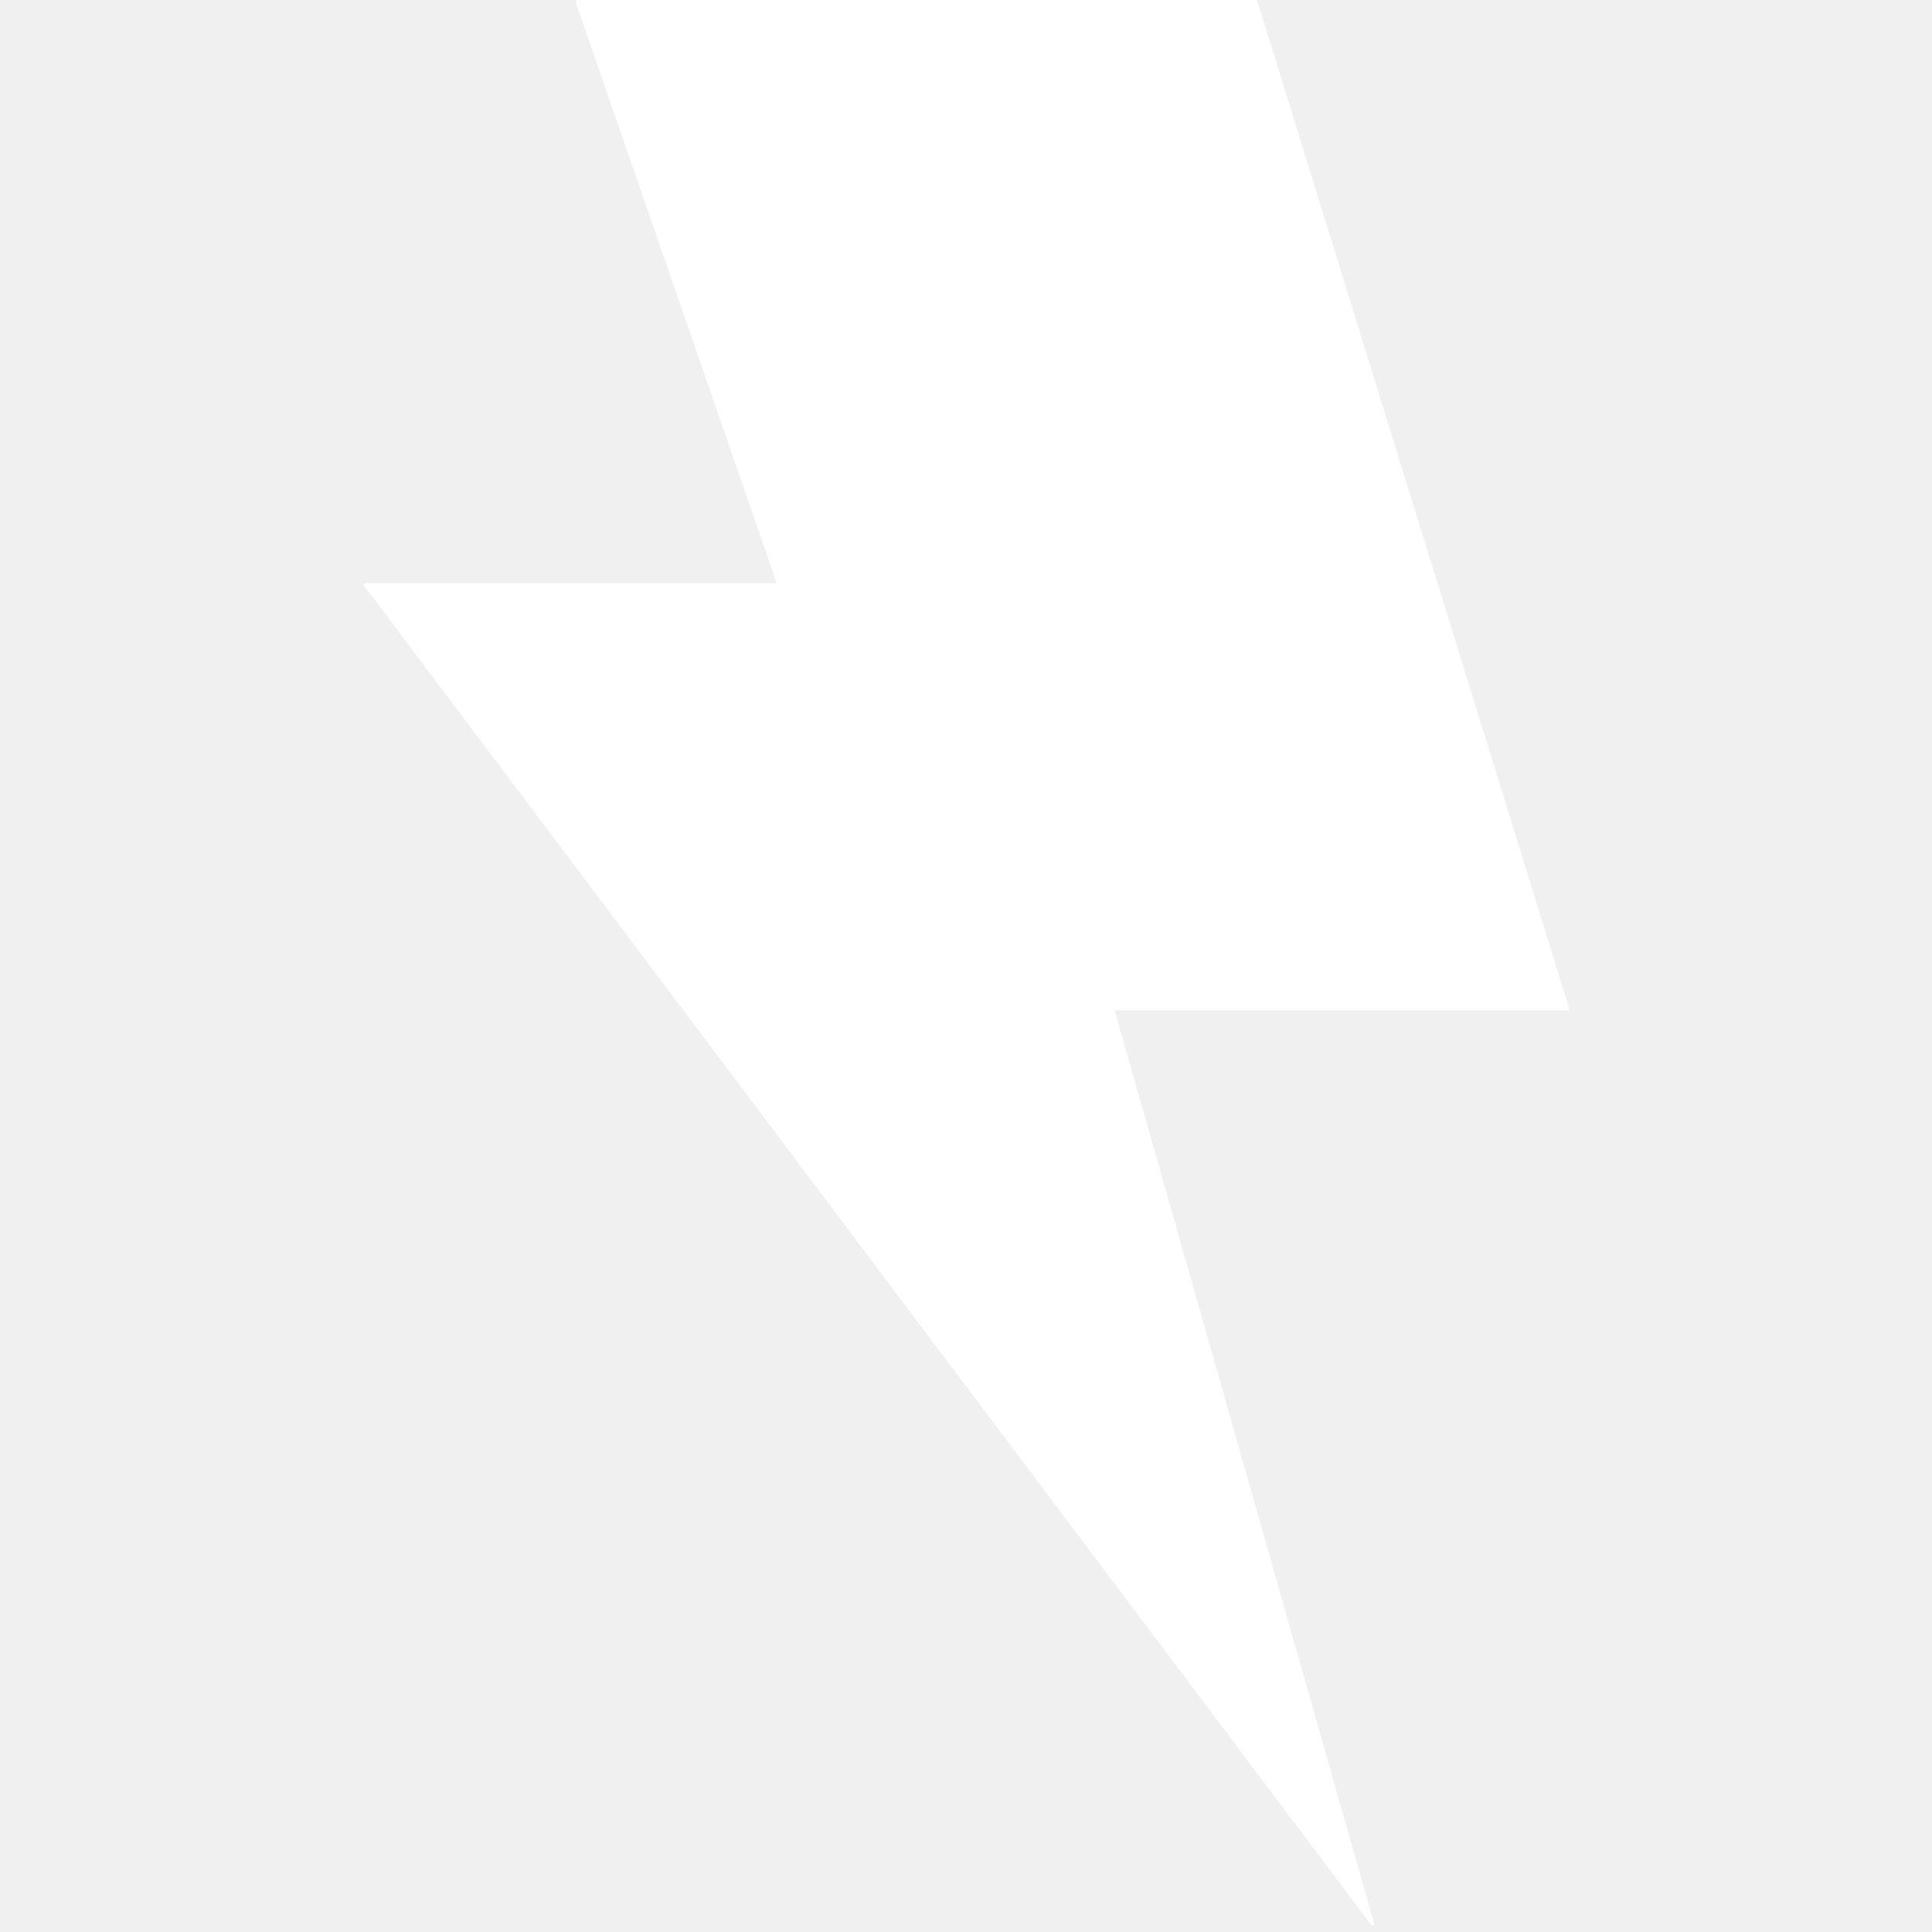
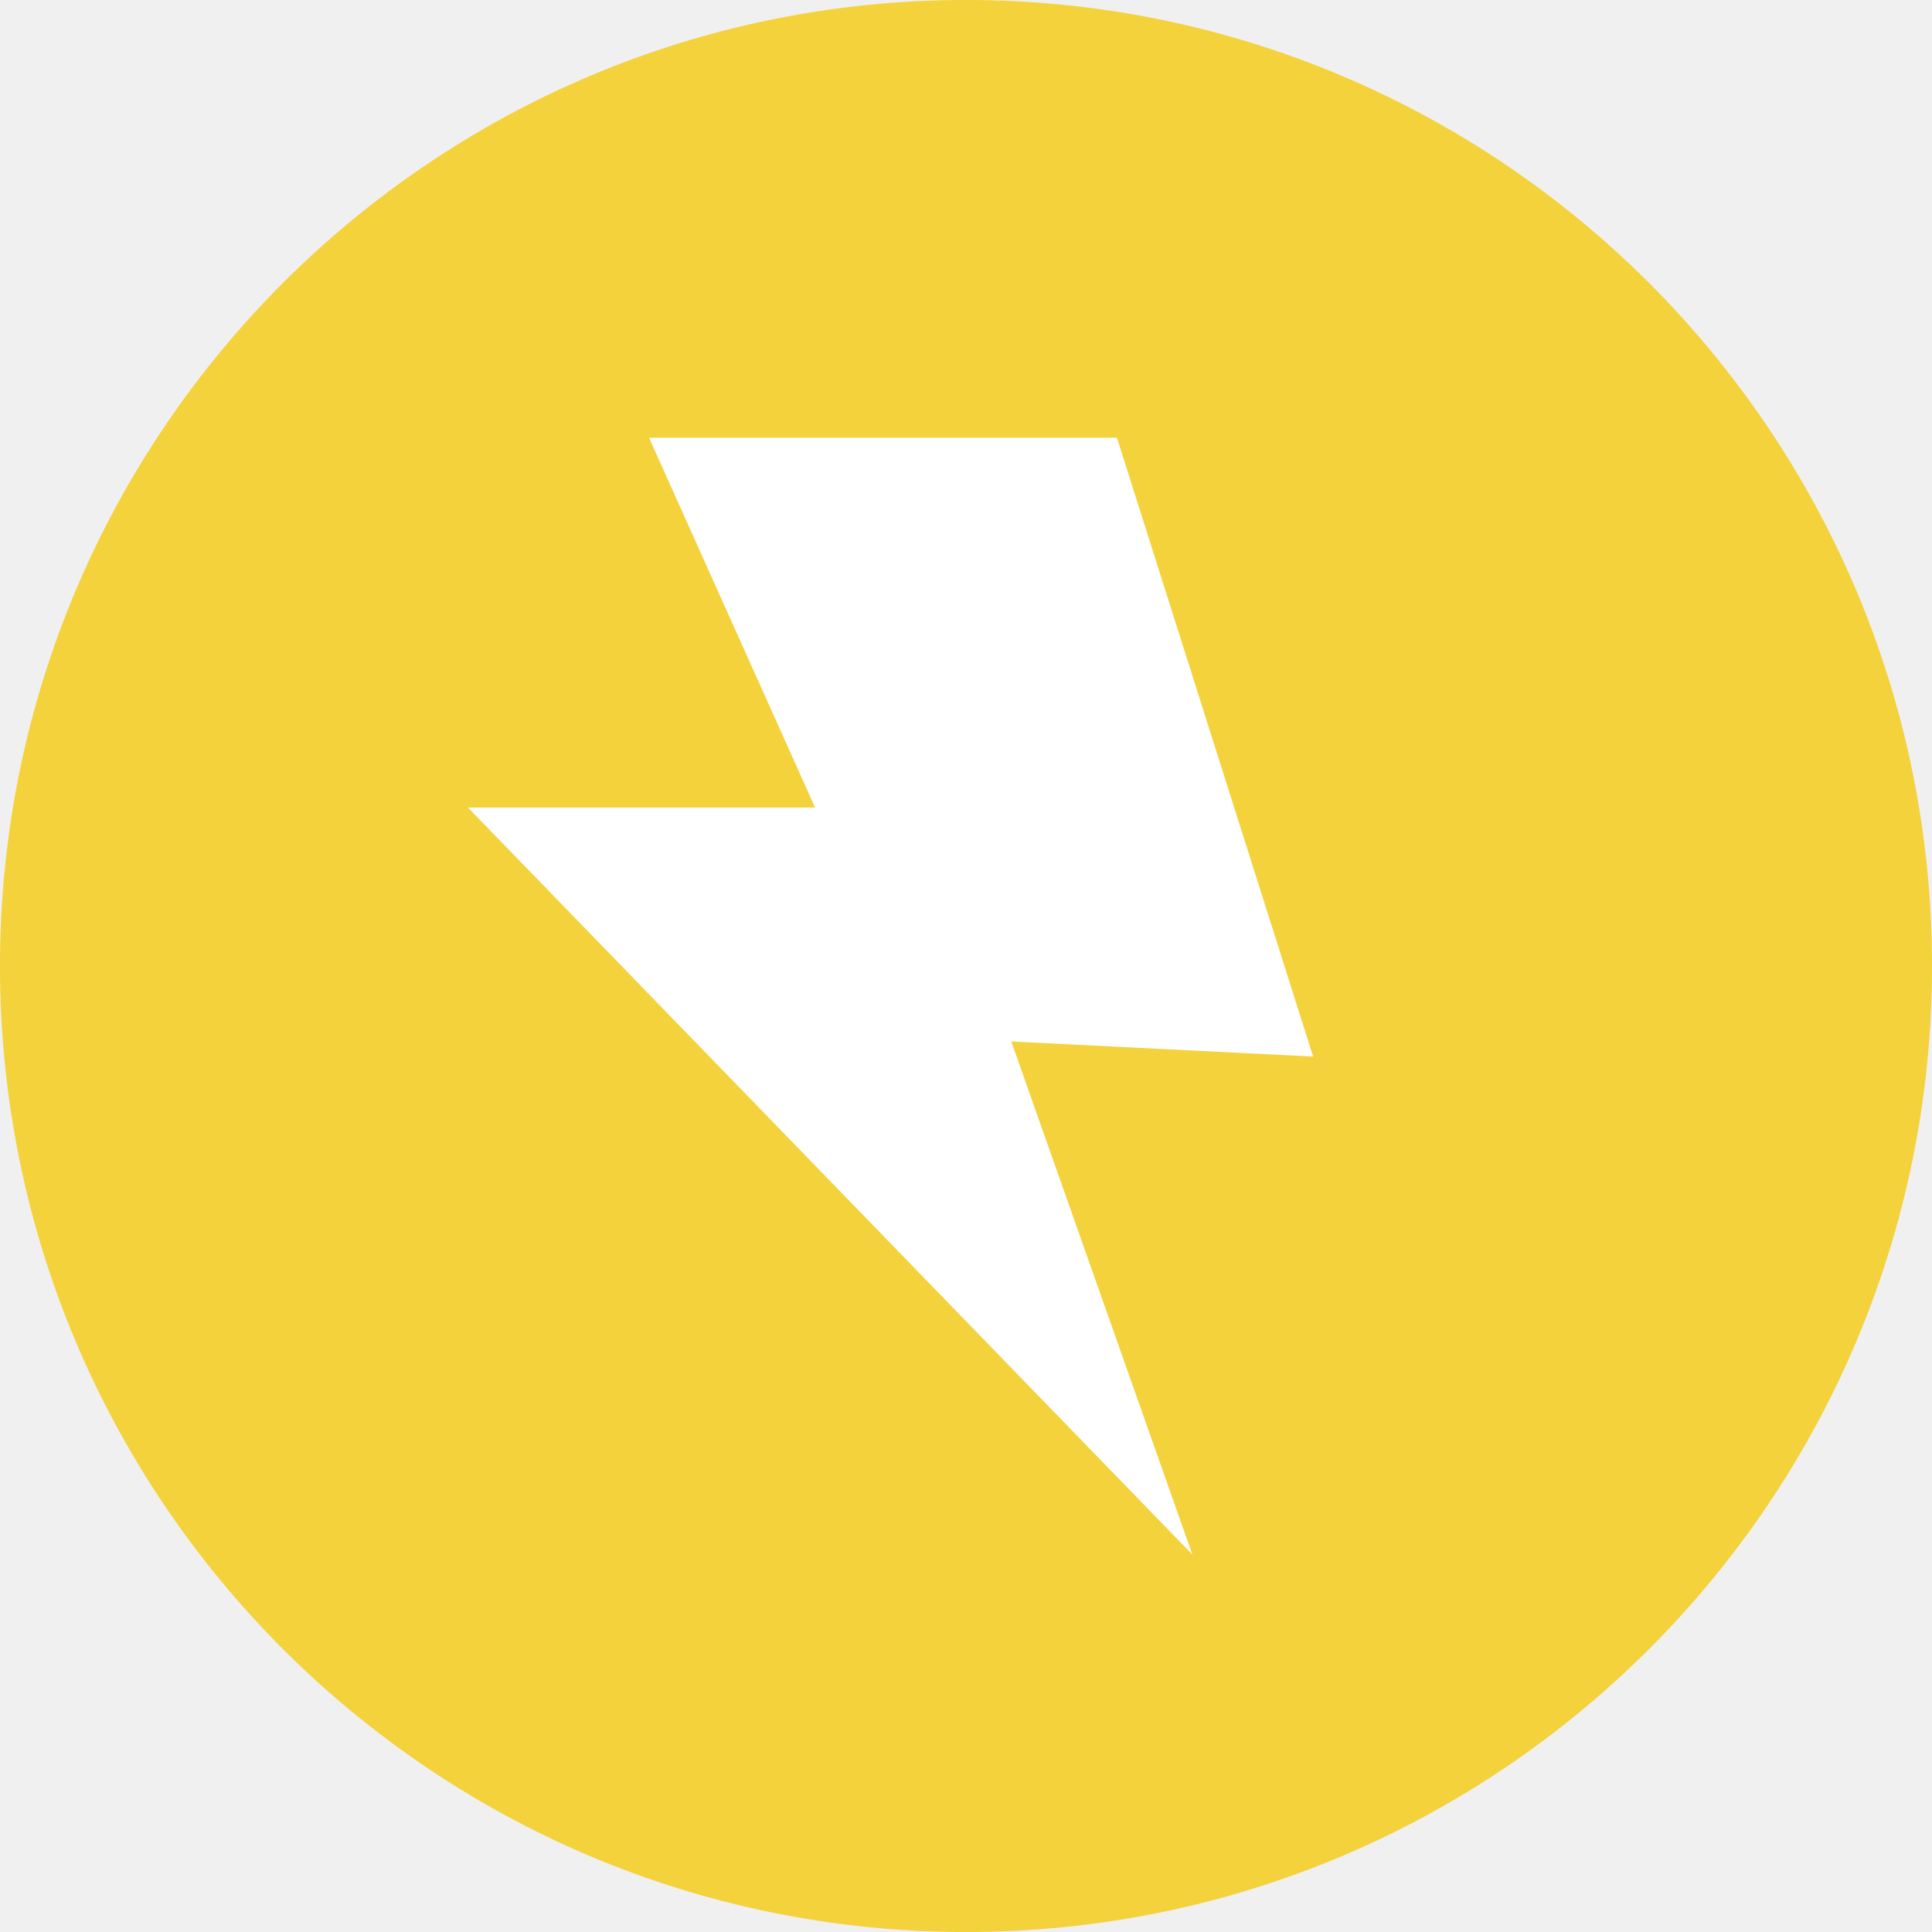
- <svg xmlns="http://www.w3.org/2000/svg" width="512" height="512" viewBox="0 0 512 512" fill="none">
-   <path fill-rule="evenodd" clip-rule="evenodd" d="M152.56 0.584C152.461 0.298 152.674 0 152.976 0H332.805C332.998 0 333.169 0.126 333.226 0.31L415.824 267.171C415.911 267.454 415.7 267.741 415.403 267.741H295.684C295.538 267.741 295.433 267.88 295.473 268.021L364.135 509.726C364.269 510.195 363.654 510.501 363.361 510.111L96.529 155.267C96.311 154.977 96.518 154.563 96.881 154.563H205.536C205.687 154.563 205.793 154.414 205.743 154.271L152.56 0.584Z" fill="white" />
+ <svg xmlns="http://www.w3.org/2000/svg" viewBox="0 0 128 128">
+   <defs>
+     <style>.cls-1{fill:#f3d23b;}.cls-2{fill:#fff;}</style>
+   </defs>
+   <g id="electric">
+     <circle class="cls-1" cx="64" cy="64" r="64" />
+     <polygon class="cls-2" points="43 29 74 29 87 70 67 69 79 103 31 53.5 54 53.5 43 29" />
+   </g>
</svg>
